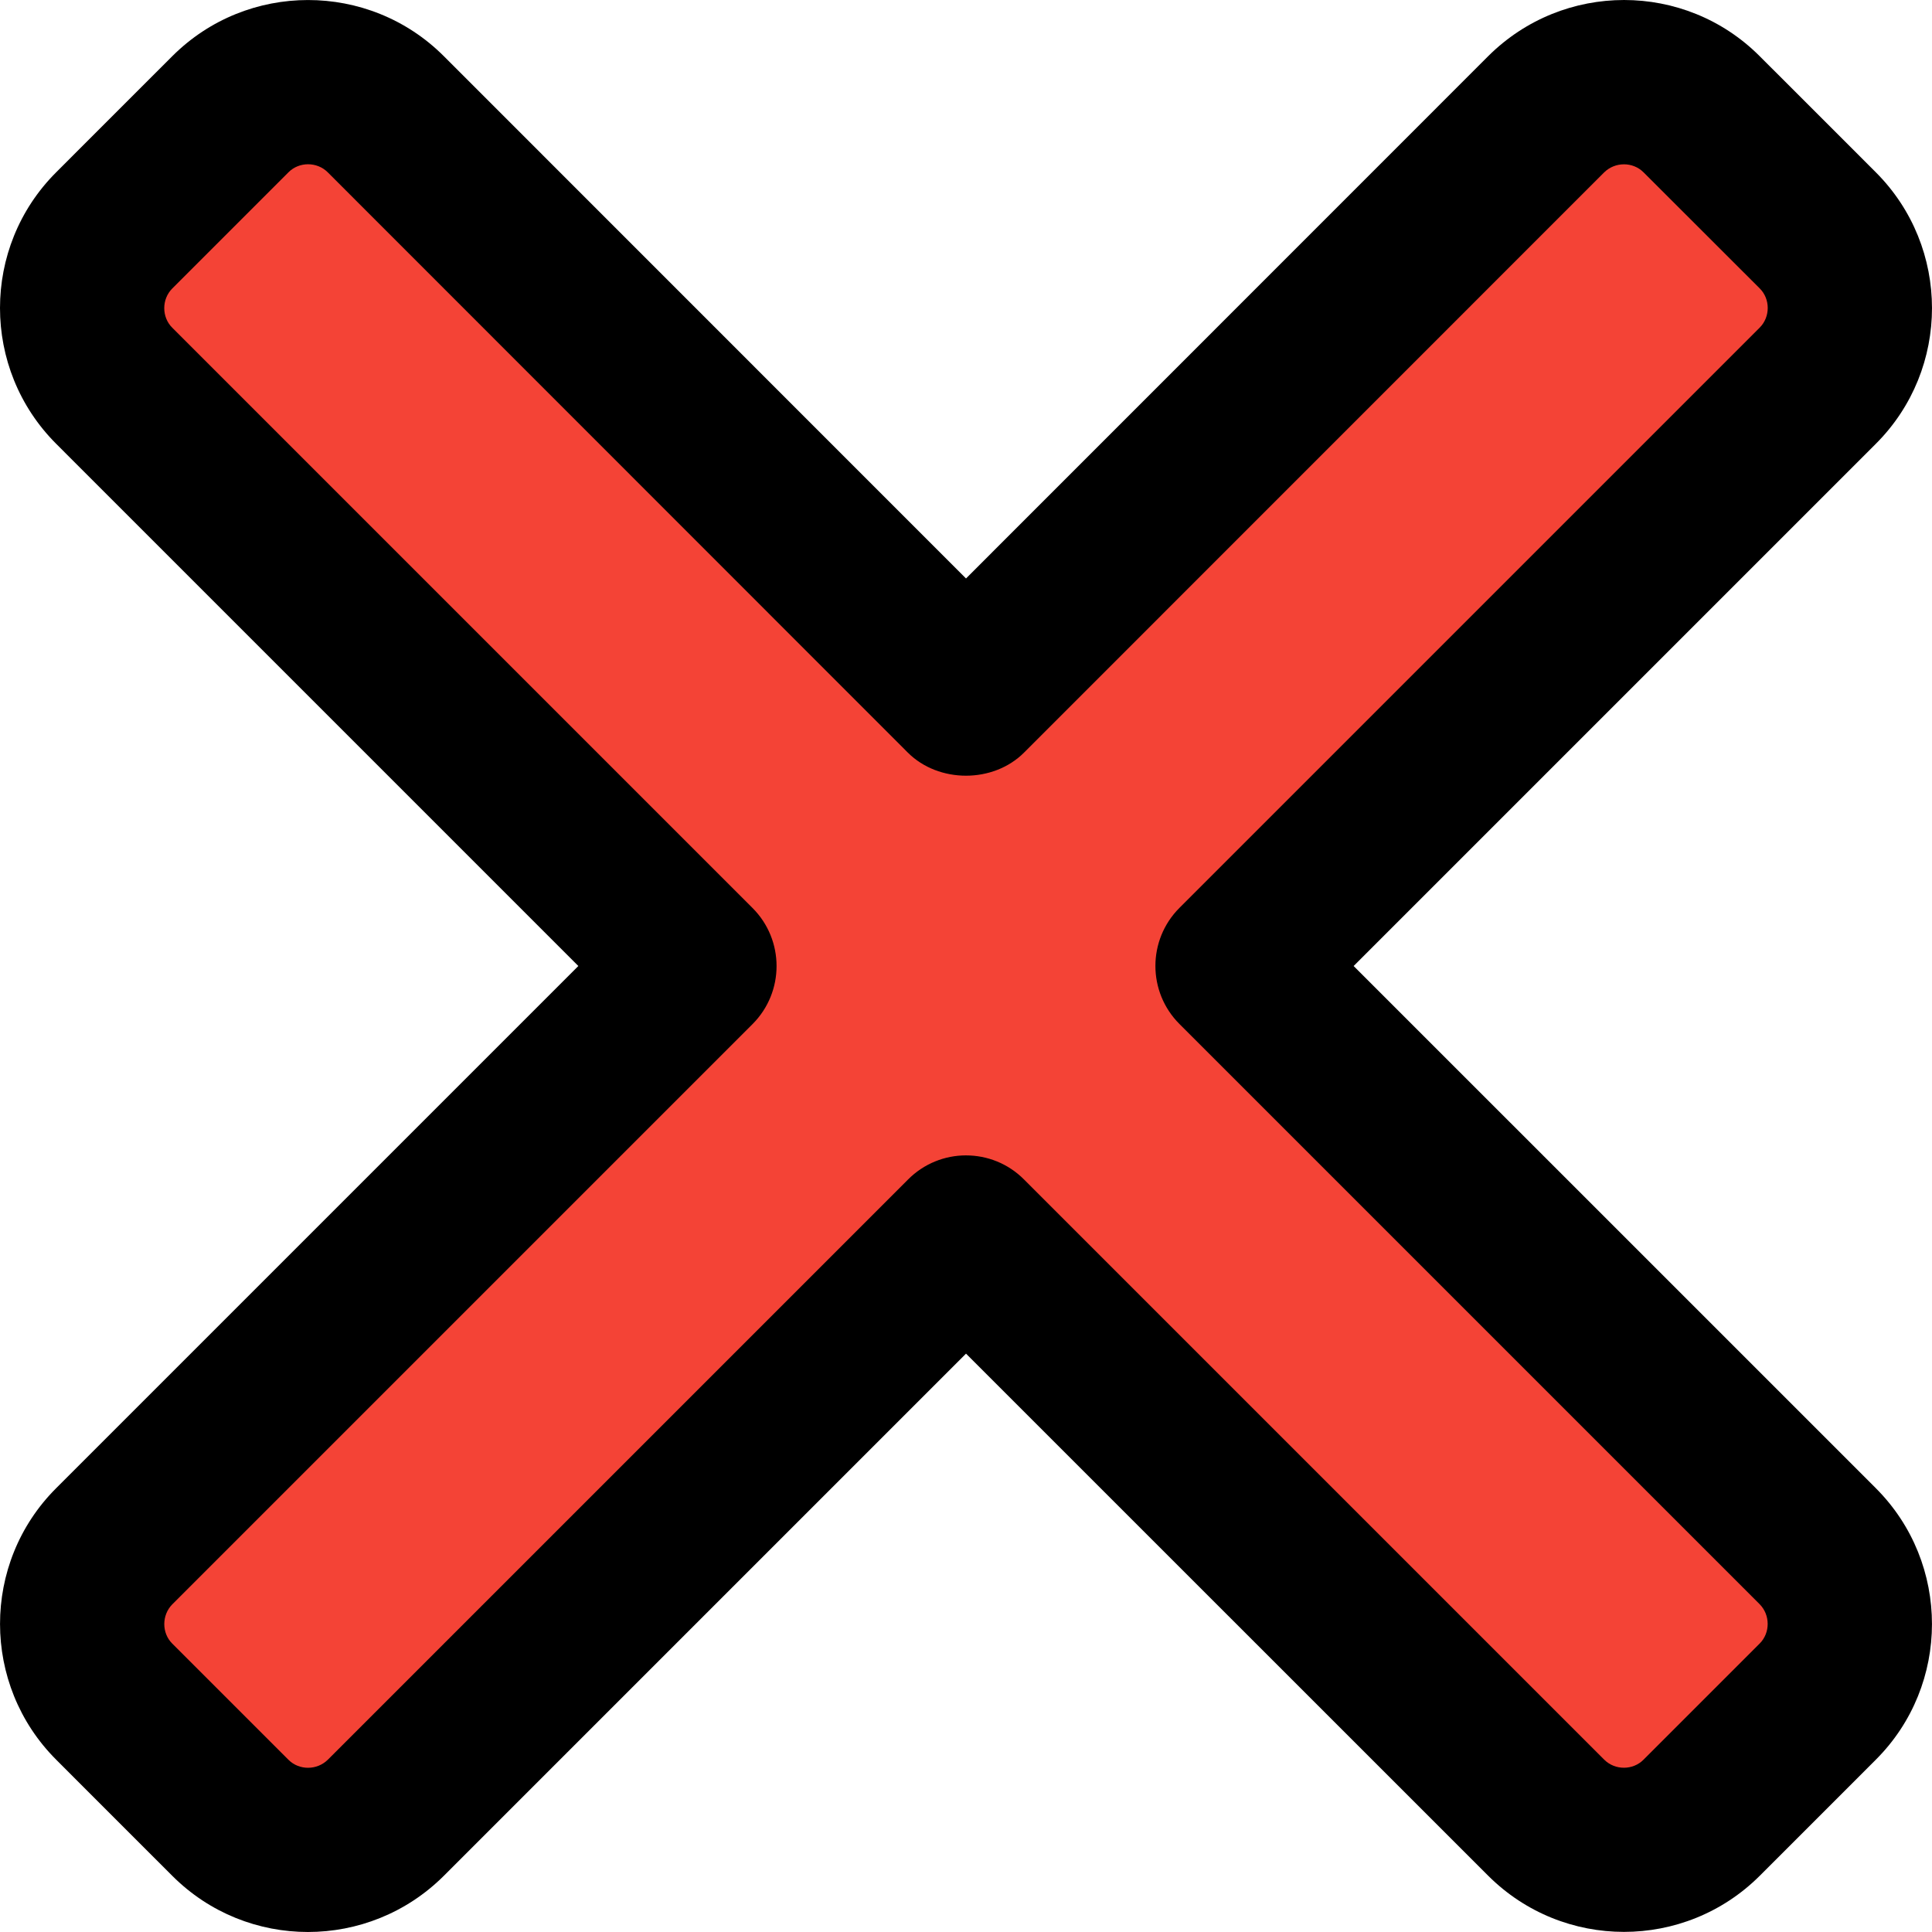
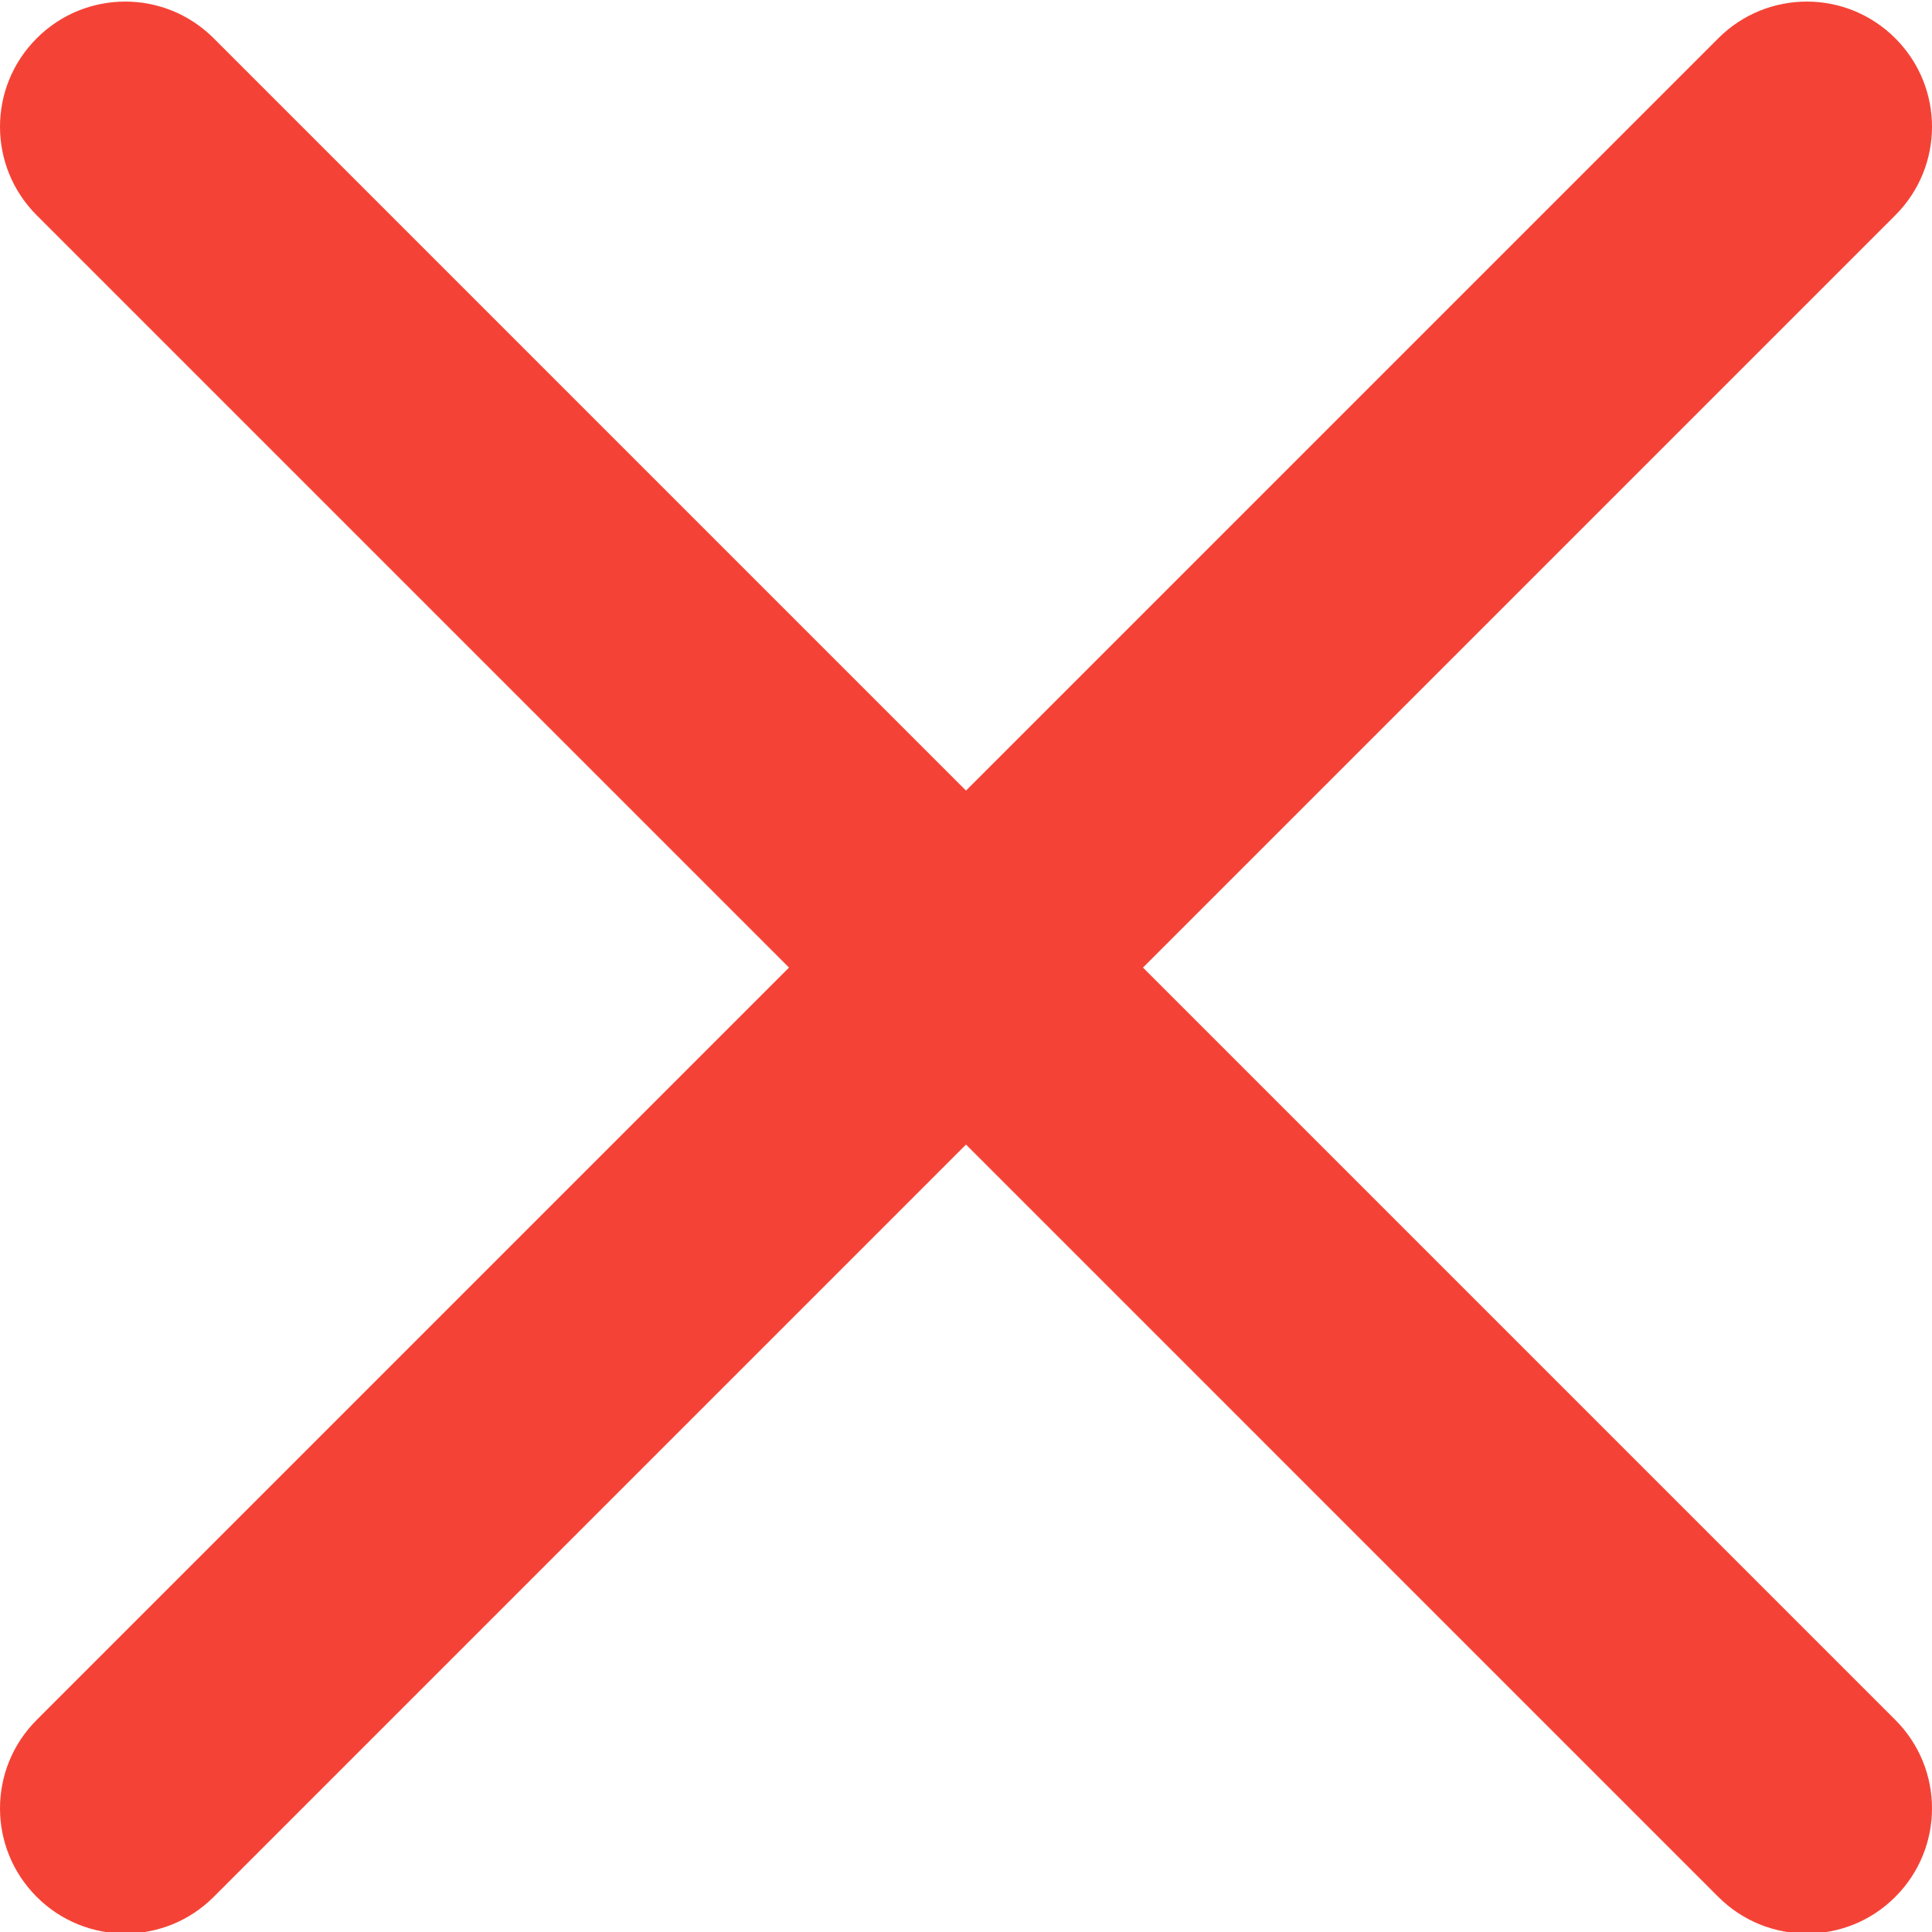
- <svg xmlns="http://www.w3.org/2000/svg" height="376.491pt" viewBox="0 0 376.491 376.491" width="376.491pt">
-   <path d="m361.727 301.375-286.613-286.613c-12.5-12.5-32.766-12.5-45.246 0l-15.105 15.082c-12.5 12.504-12.5 32.77 0 45.25l286.613 286.613c12.504 12.5 32.77 12.5 45.25 0l15.082-15.082c12.523-12.48 12.523-32.746.02-45.25zm0 0" fill="#f44336" />
-   <path d="m301.375 14.762-286.613 286.613c-12.5 12.504-12.5 32.77 0 45.25l15.082 15.082c12.504 12.5 32.77 12.5 45.25 0l286.633-286.594c12.504-12.5 12.504-32.766 0-45.246l-15.082-15.082c-12.5-12.523-32.766-12.523-45.27-.023zm0 0" fill="#f44336" />
-   <path d="m316.457 376.469c-9.555 0-19.133-3.648-26.43-10.922l-101.781-101.762-101.762 101.762c-14.633 14.59-38.336 14.59-52.906 0l-22.633-22.637c-14.57-14.57-14.594-38.312-.023-52.883l101.781-101.781-101.758-101.762c-14.594-14.59-14.594-38.336 0-52.906l22.633-22.633c14.57-14.57 38.293-14.594 52.887-.023l101.781 101.805 101.758-101.781c14.637-14.594 38.336-14.594 52.906 0l22.637 22.633c14.59 14.594 14.59 38.336 0 52.906l-101.762 101.762 101.762 101.758s.02 0 .02.023c14.57 14.59 14.551 38.336-.02 52.883l-22.637 22.637c-7.293 7.273-16.871 10.922-26.453 10.922zm-128.211-151.316c4.094 0 8.191 1.559 11.305 4.691l113.066 113.066c2.094 2.094 5.59 2.094 7.66 0l22.633-22.633c2.094-2.09 2.07-5.59-.02-7.68l-113.047-113.047c-6.25-6.25-6.25-16.383 0-22.633l113.066-113.066c2.094-2.09 2.094-5.59 0-7.66l-22.633-22.613c-2.09-2.09-5.566-2.07-7.68.023l-113.047 113.066c-5.992 5.992-16.617 5.992-22.633 0l-113.047-113.09c-2.09-2.09-5.59-2.09-7.656 0l-22.637 22.637c-2.09 2.09-2.09 5.586 0 7.656l113.066 113.066c6.25 6.25 6.25 16.387 0 22.637l-113.066 113.066c-2.07 2.09-2.09 5.59 0 7.656l22.637 22.637c2.09 2.09 5.566 2.07 7.68-.023l113.043-113.043c3.117-3.137 7.211-4.715 11.309-4.715zm0 0" />
+ <svg xmlns="http://www.w3.org/2000/svg" height="329pt" viewBox="0 0 329.269 329" width="329pt">
+   <g fill="#f44336">
+     <path d="m21.34 329.398c-5.461 0-10.926-2.09-15.082-6.25-8.344-8.34-8.344-21.824 0-30.164l286.59-286.594c8.34-8.34 21.824-8.34 30.164 0 8.344 8.34 8.344 21.824 0 30.164l-286.59 286.594c-4.184 4.18-9.621 6.25-15.082 6.25zm0 0" />
+     <path d="m307.93 329.398c-5.461 0-10.922-2.09-15.082-6.25l-286.59-286.594c-8.344-8.34-8.344-21.824 0-30.164 8.34-8.34 21.82-8.34 30.164 0l286.59 286.594c8.344 8.34 8.344 21.824 0 30.164-4.16 4.18-9.621 6.25-15.082 6.25zm0 0" />
+   </g>
</svg>
